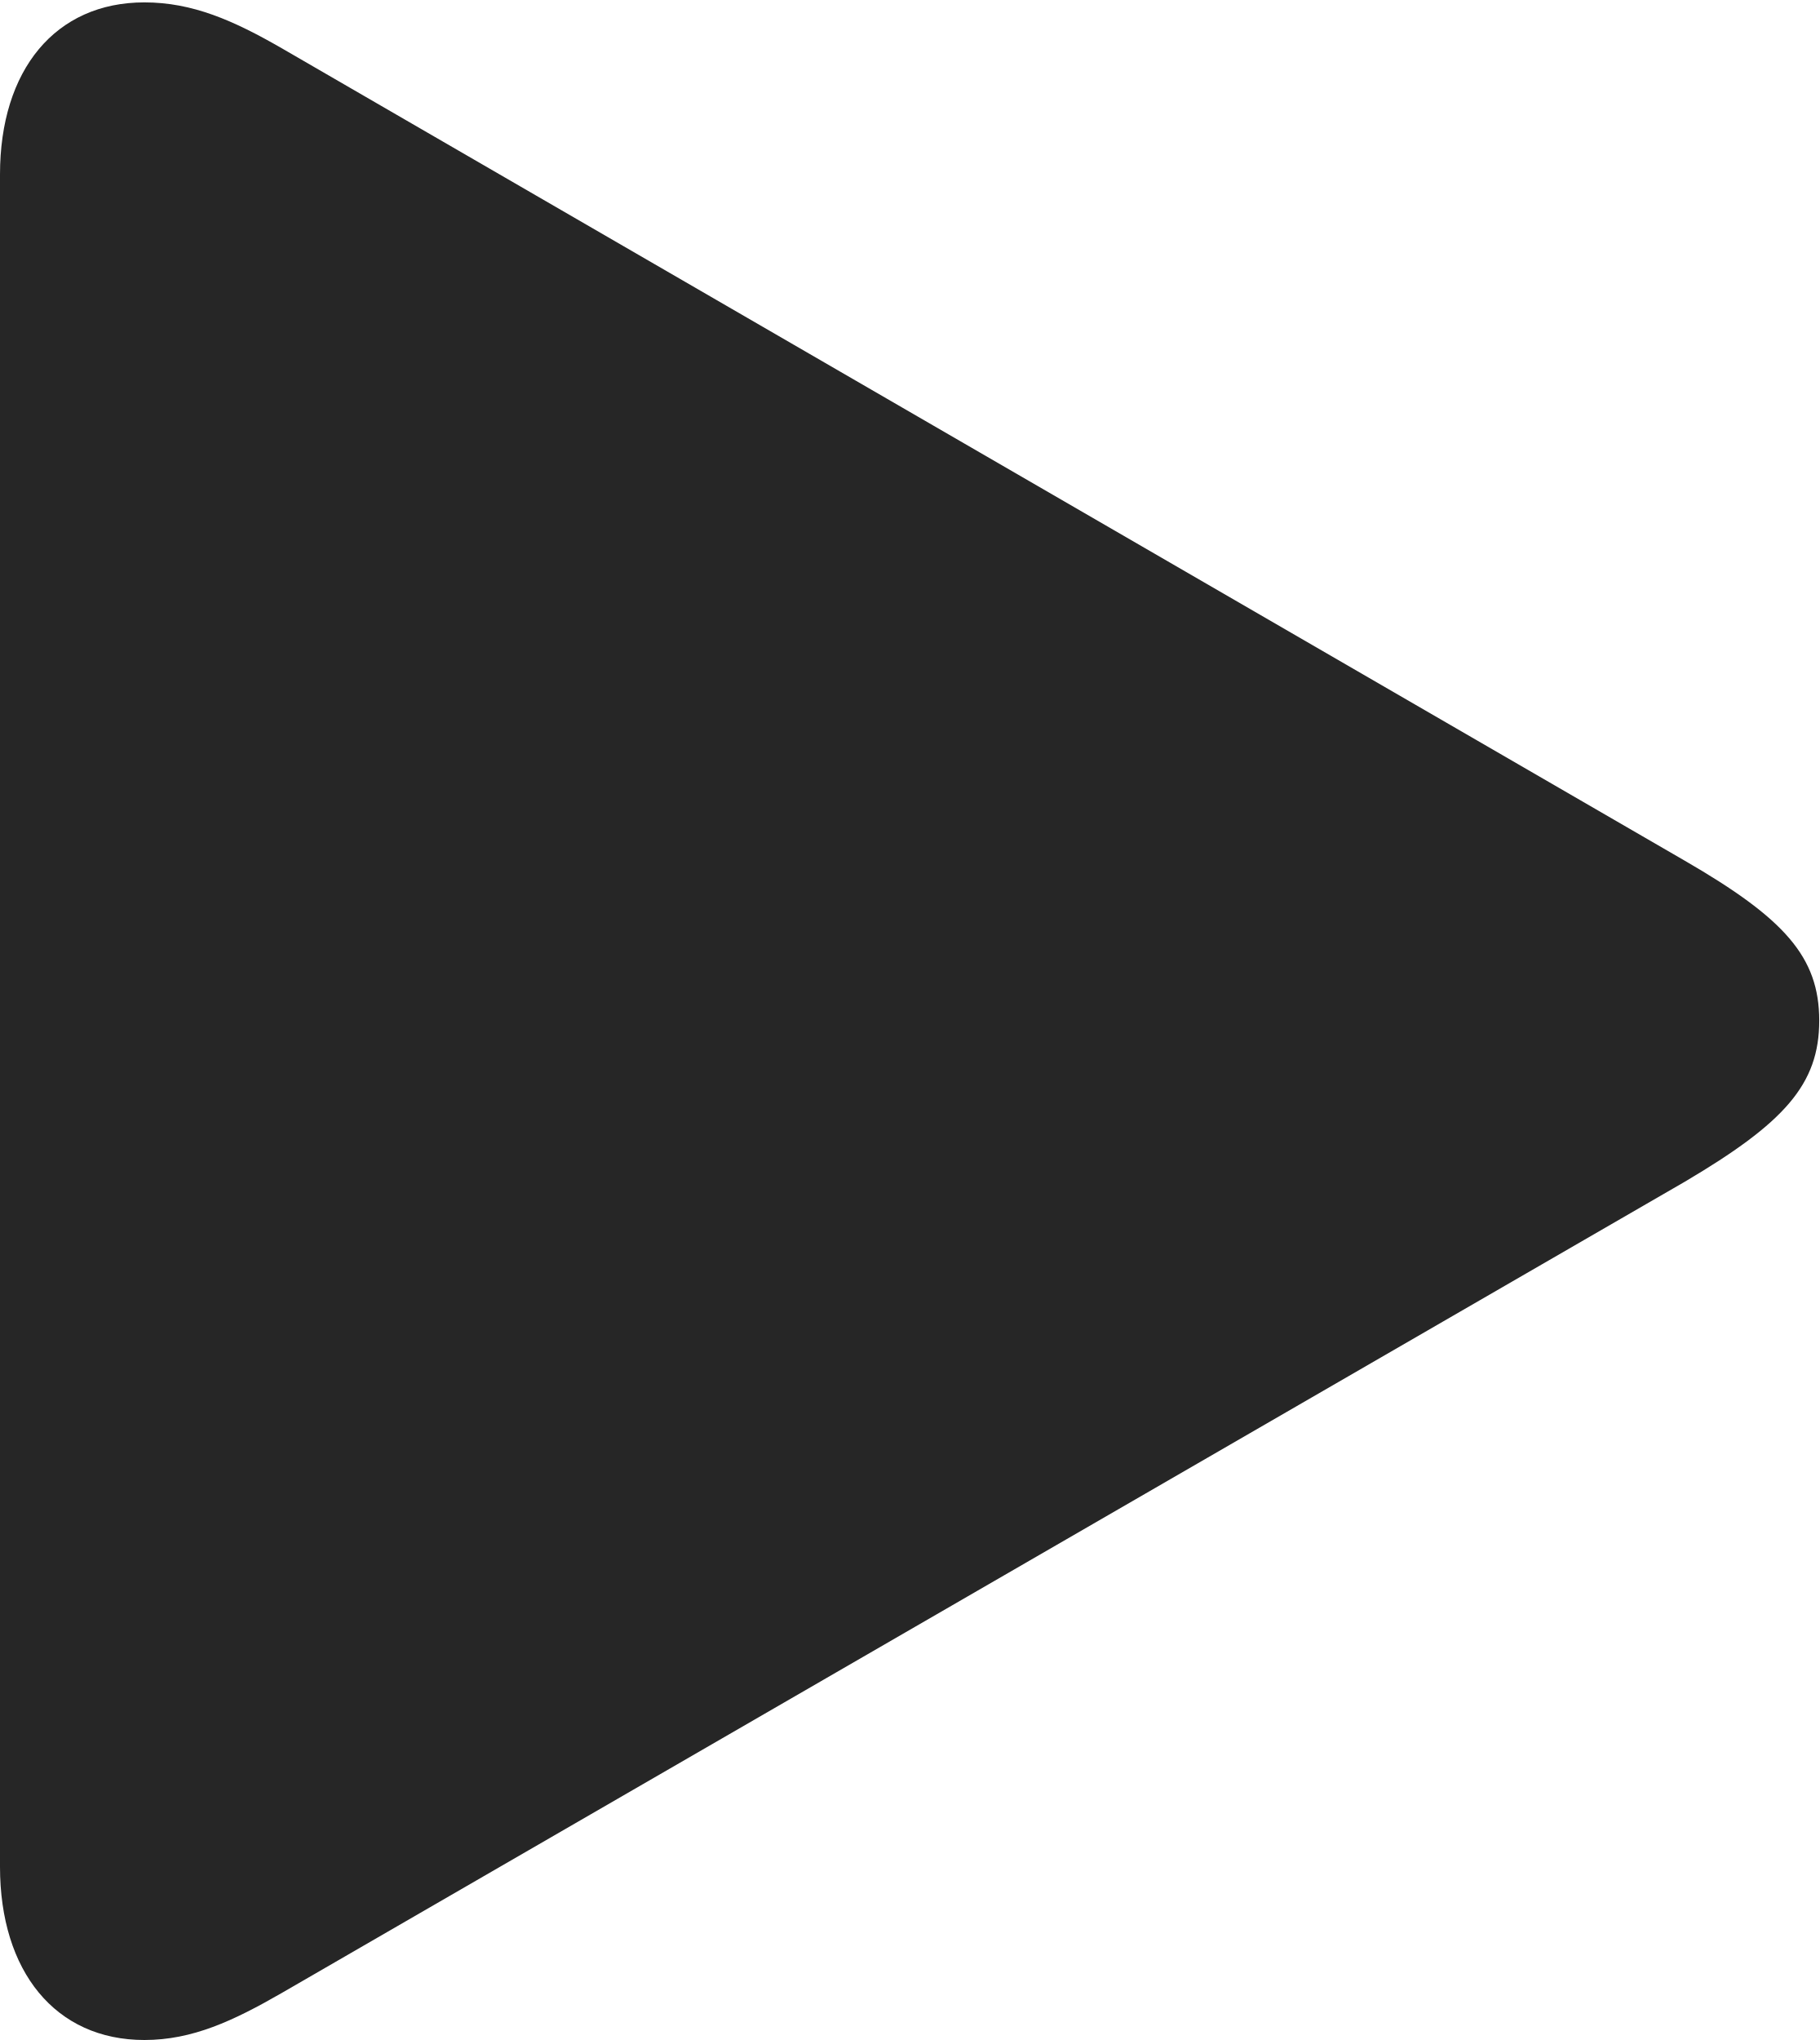
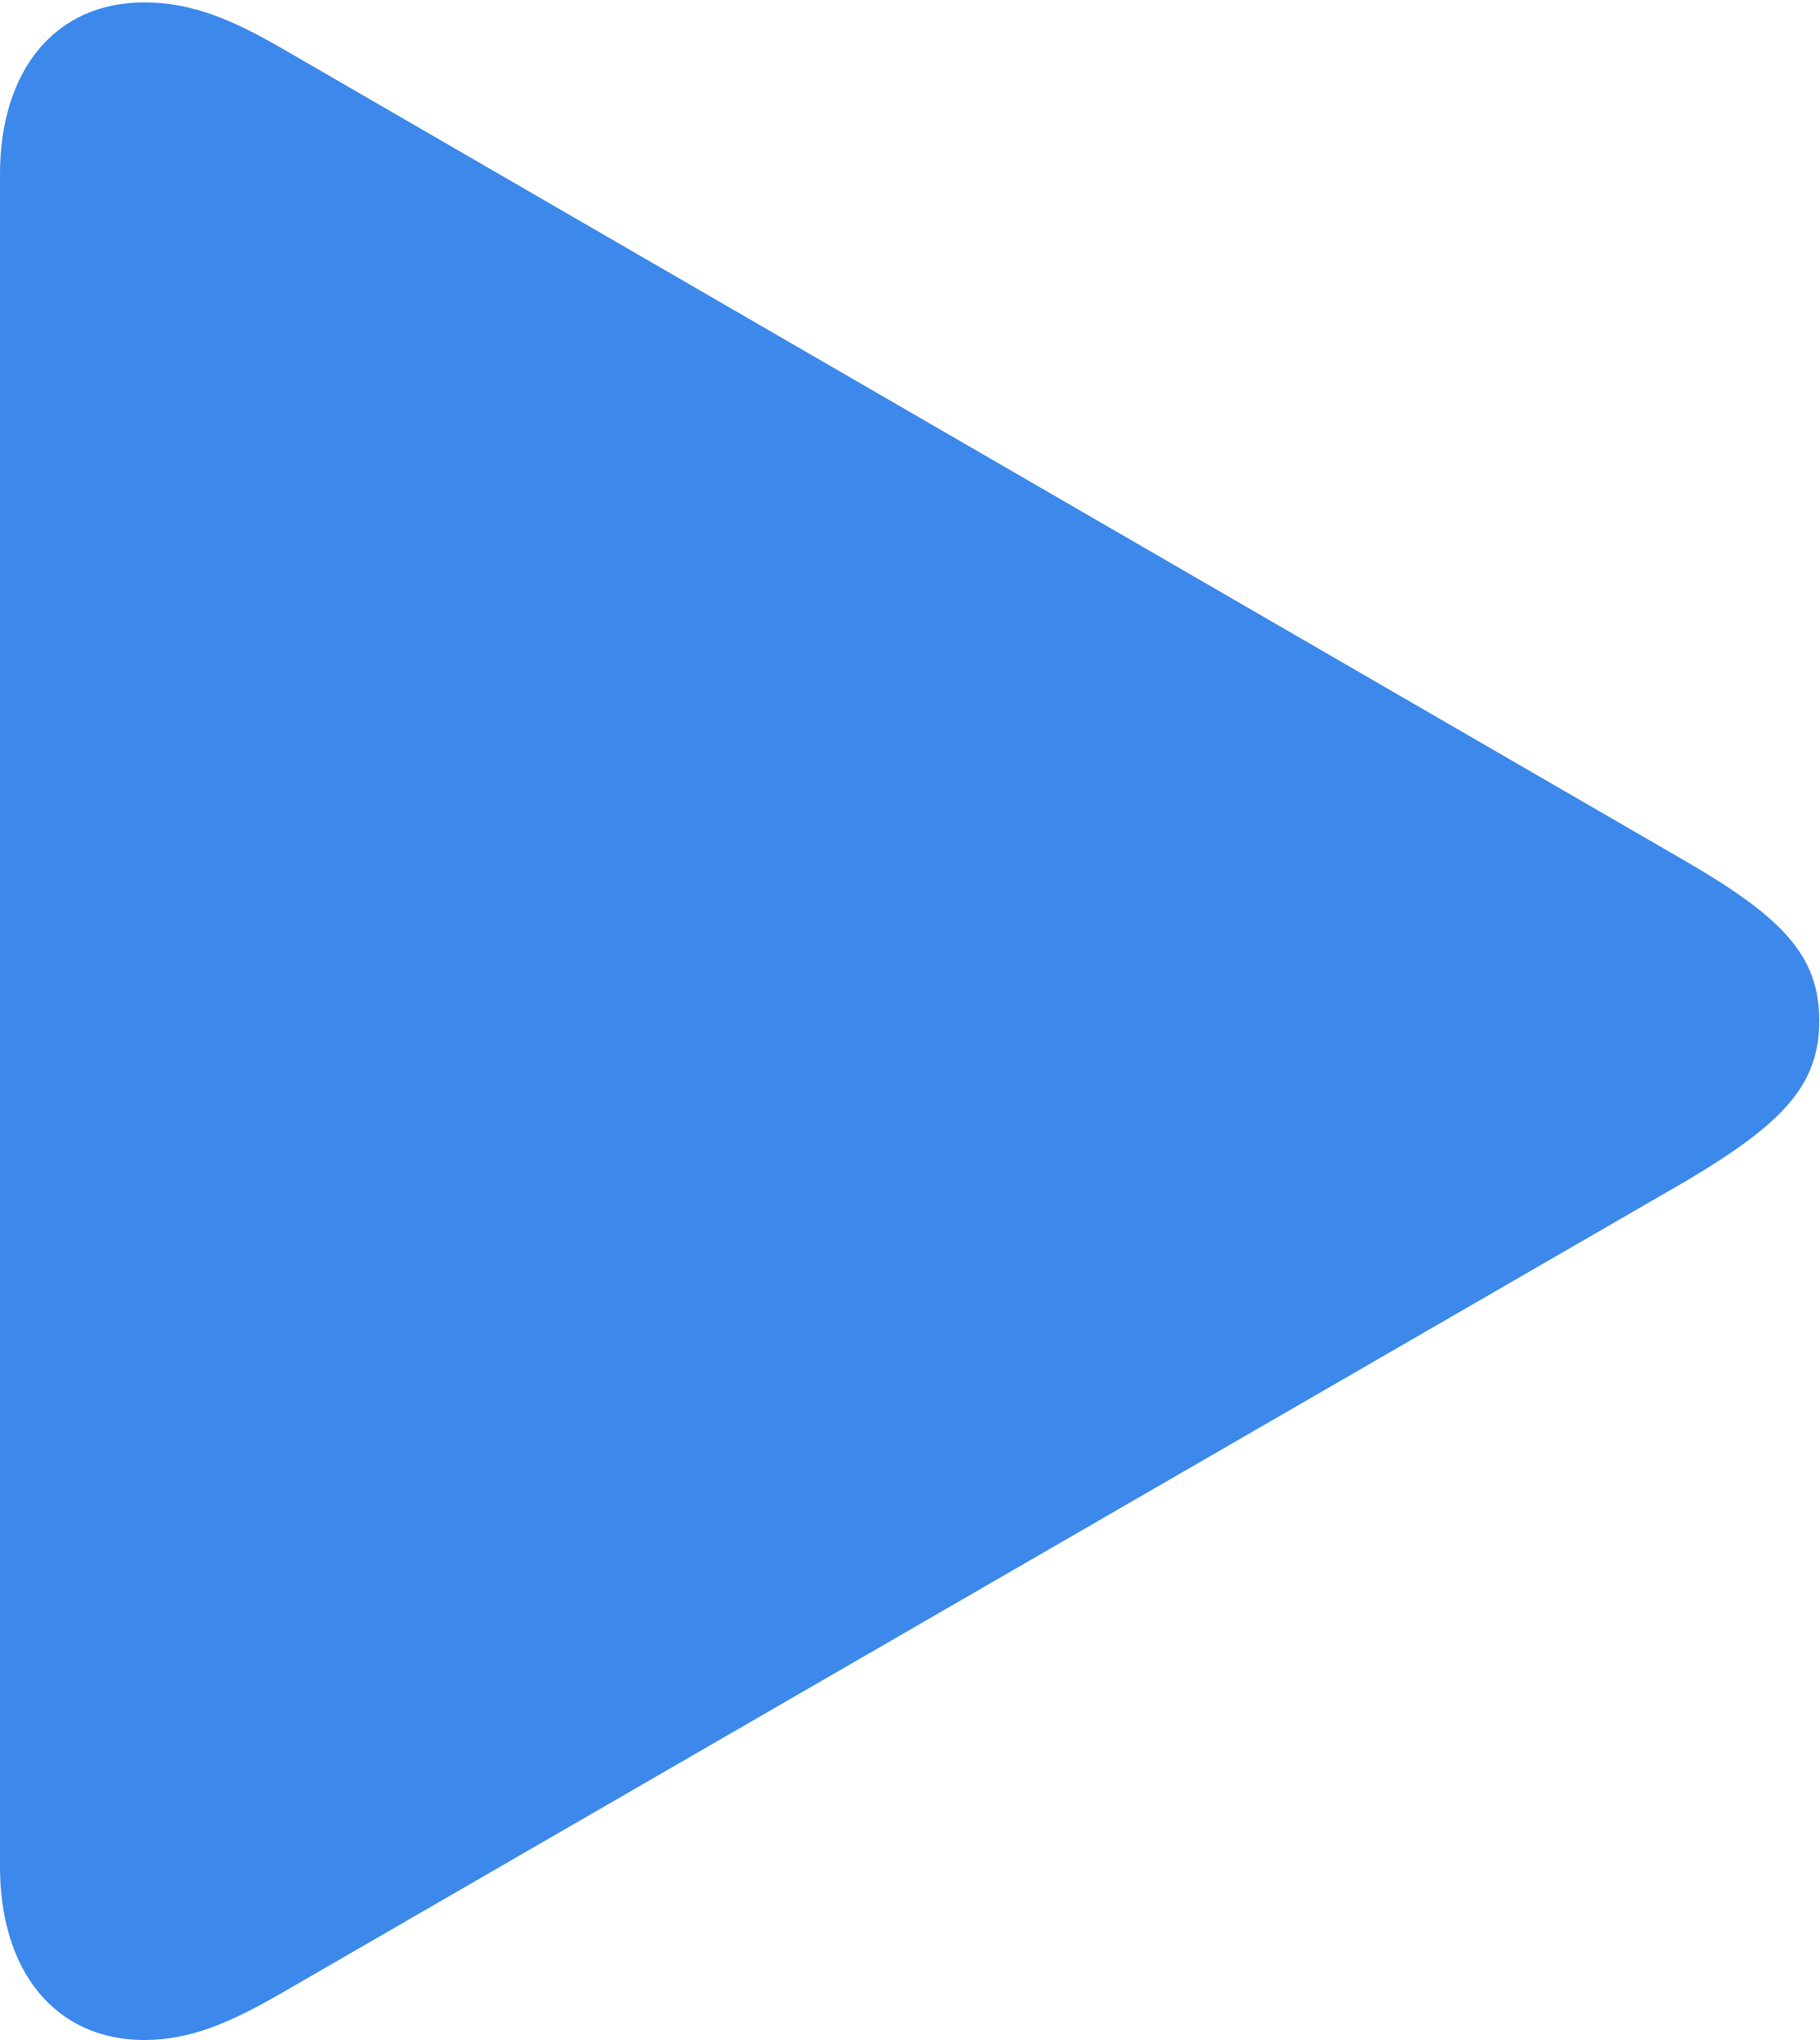
<svg xmlns="http://www.w3.org/2000/svg" version="1.1" width="22.148" height="24.829">
  <g>
    <rect height="24.829" opacity="0" width="22.148" x="0" y="0" />
-     <path d="M1.758 24.829C2.344 24.829 2.842 24.595 3.428 24.258L20.508 14.385C21.724 13.667 22.148 13.198 22.148 12.422C22.148 11.646 21.724 11.177 20.508 10.474L3.428 0.586C2.842 0.249 2.344 0.029 1.758 0.029C0.674 0.029 0 0.85 0 2.124L0 22.72C0 23.994 0.674 24.829 1.758 24.829Z" fill="#000000" fill-opacity="0.85" />
+     <path d="M1.758 24.829C2.344 24.829 2.842 24.595 3.428 24.258L20.508 14.385C21.724 13.667 22.148 13.198 22.148 12.422C22.148 11.646 21.724 11.177 20.508 10.474L3.428 0.586C2.842 0.249 2.344 0.029 1.758 0.029C0.674 0.029 0 0.85 0 2.124L0 22.72C0 23.994 0.674 24.829 1.758 24.829Z" fill="#1a73e8" fill-opacity="0.85" />
  </g>
</svg>
